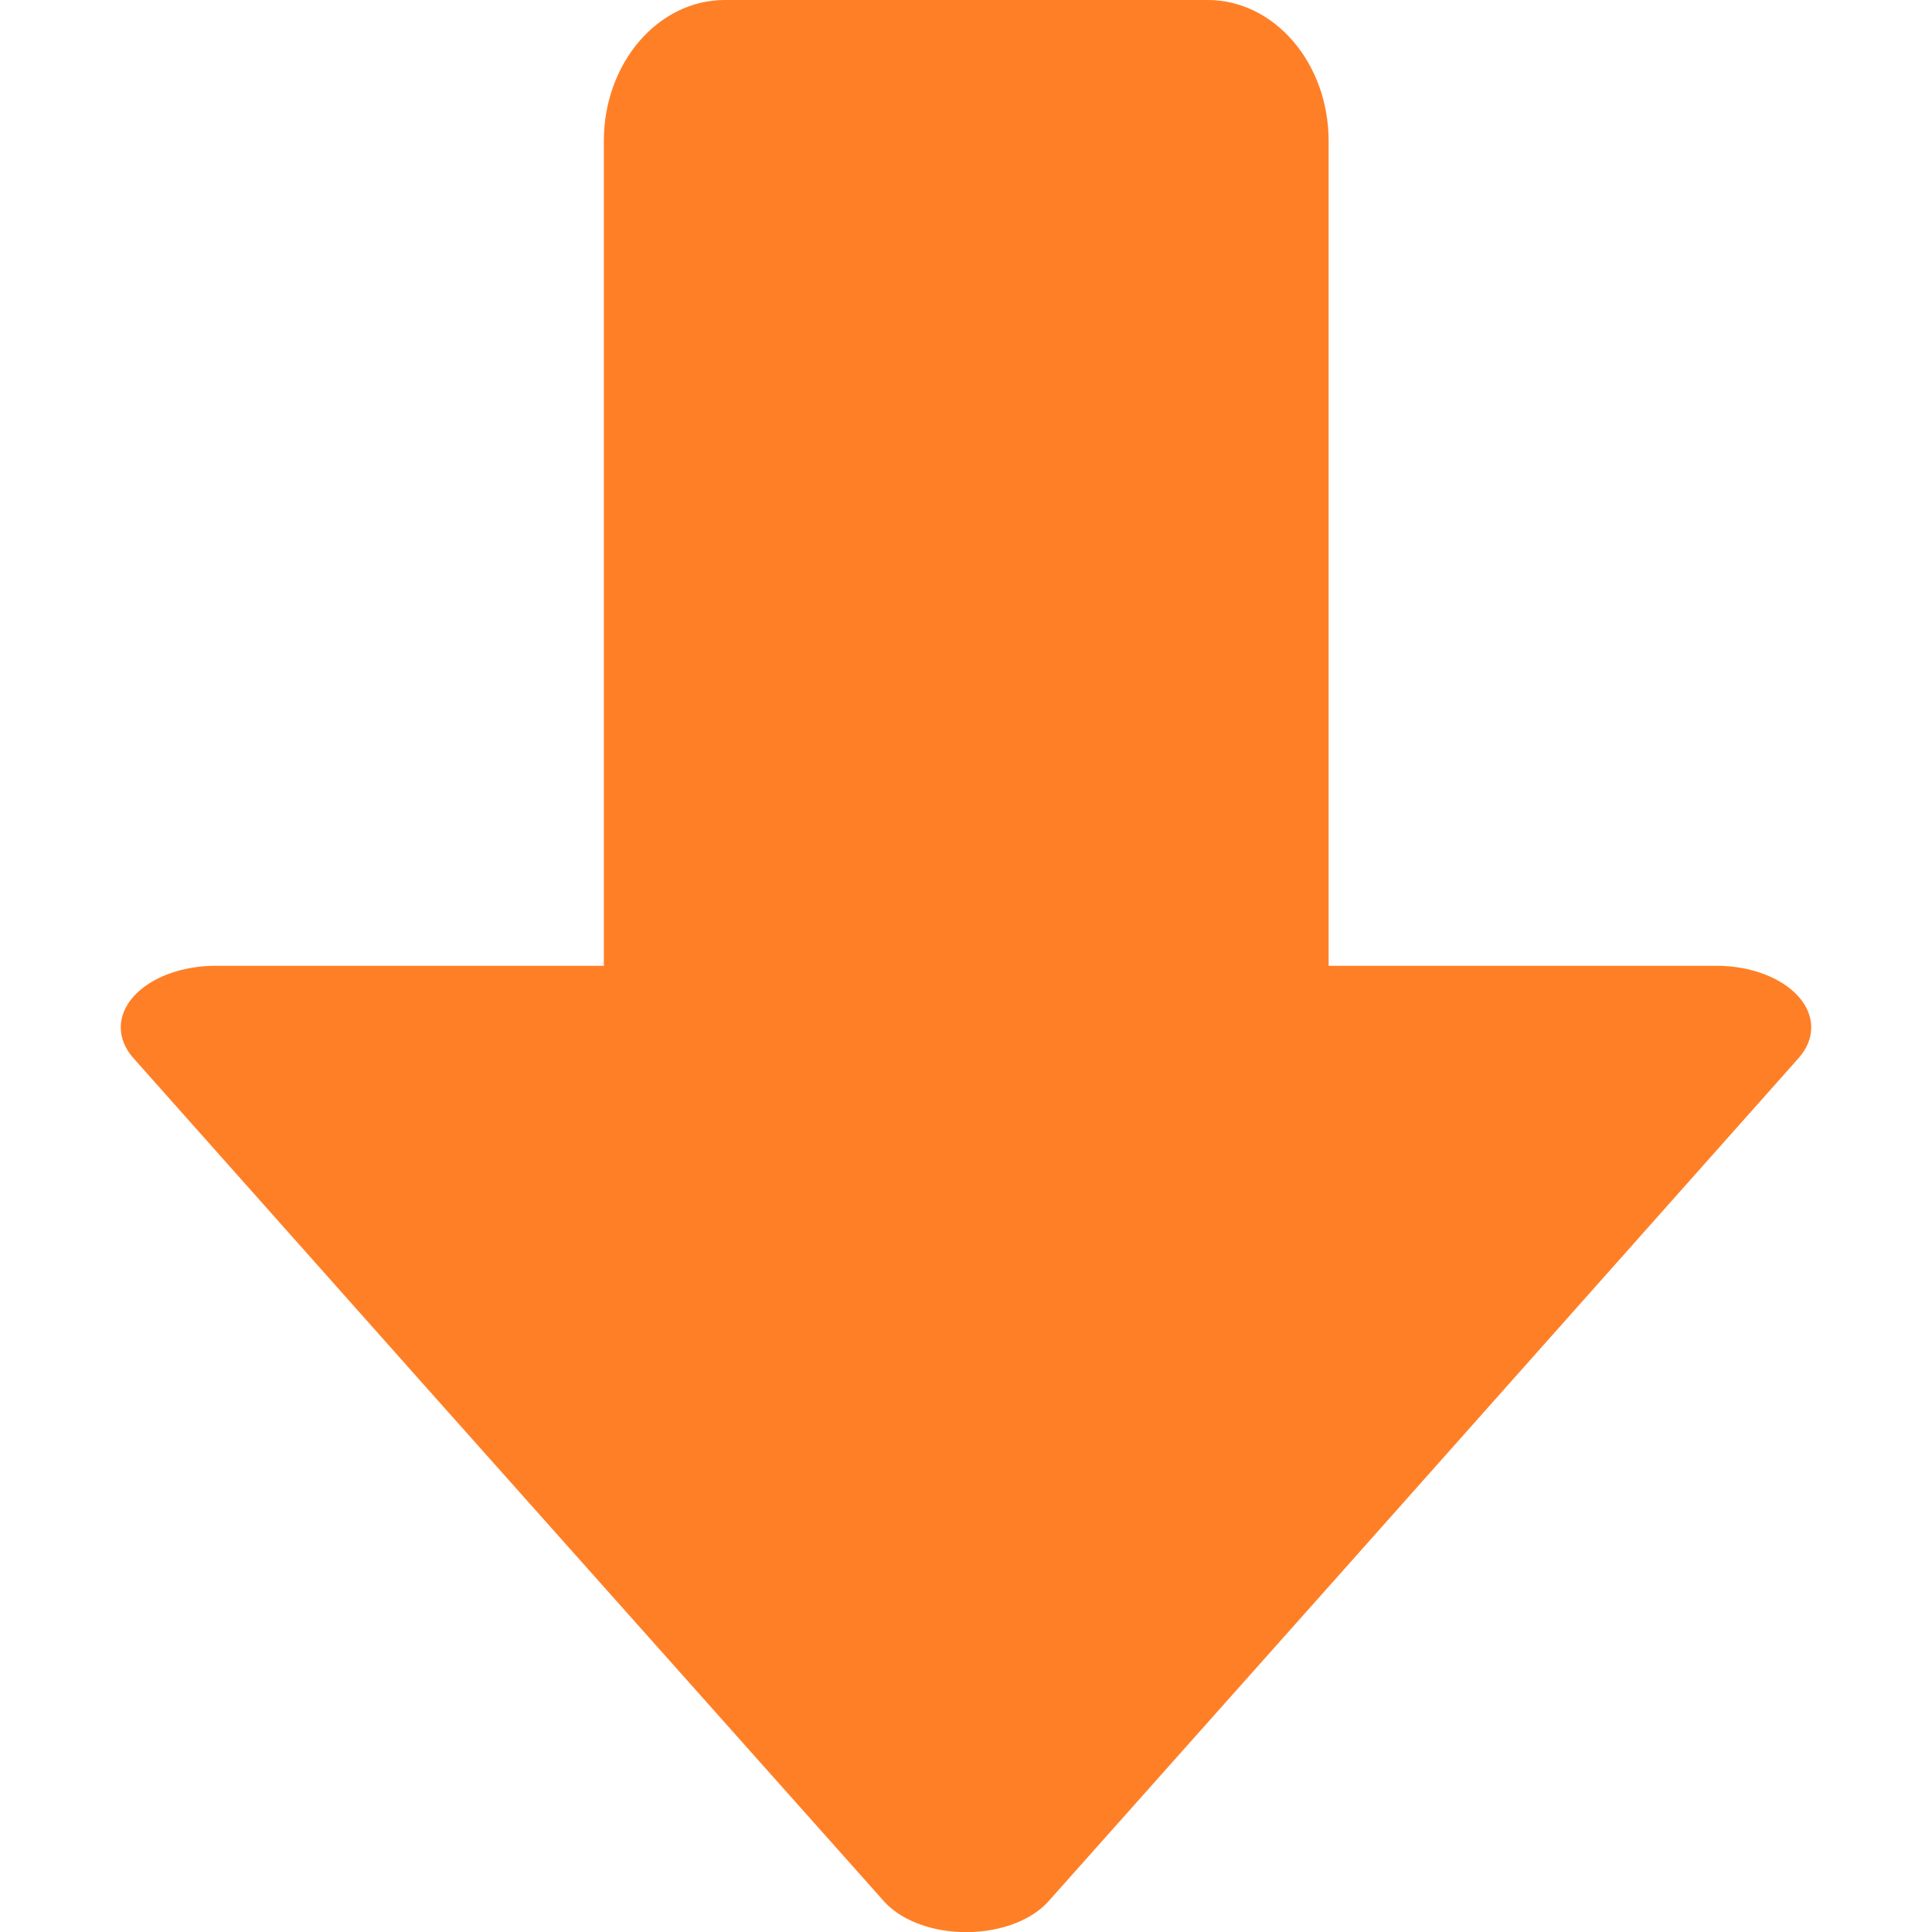
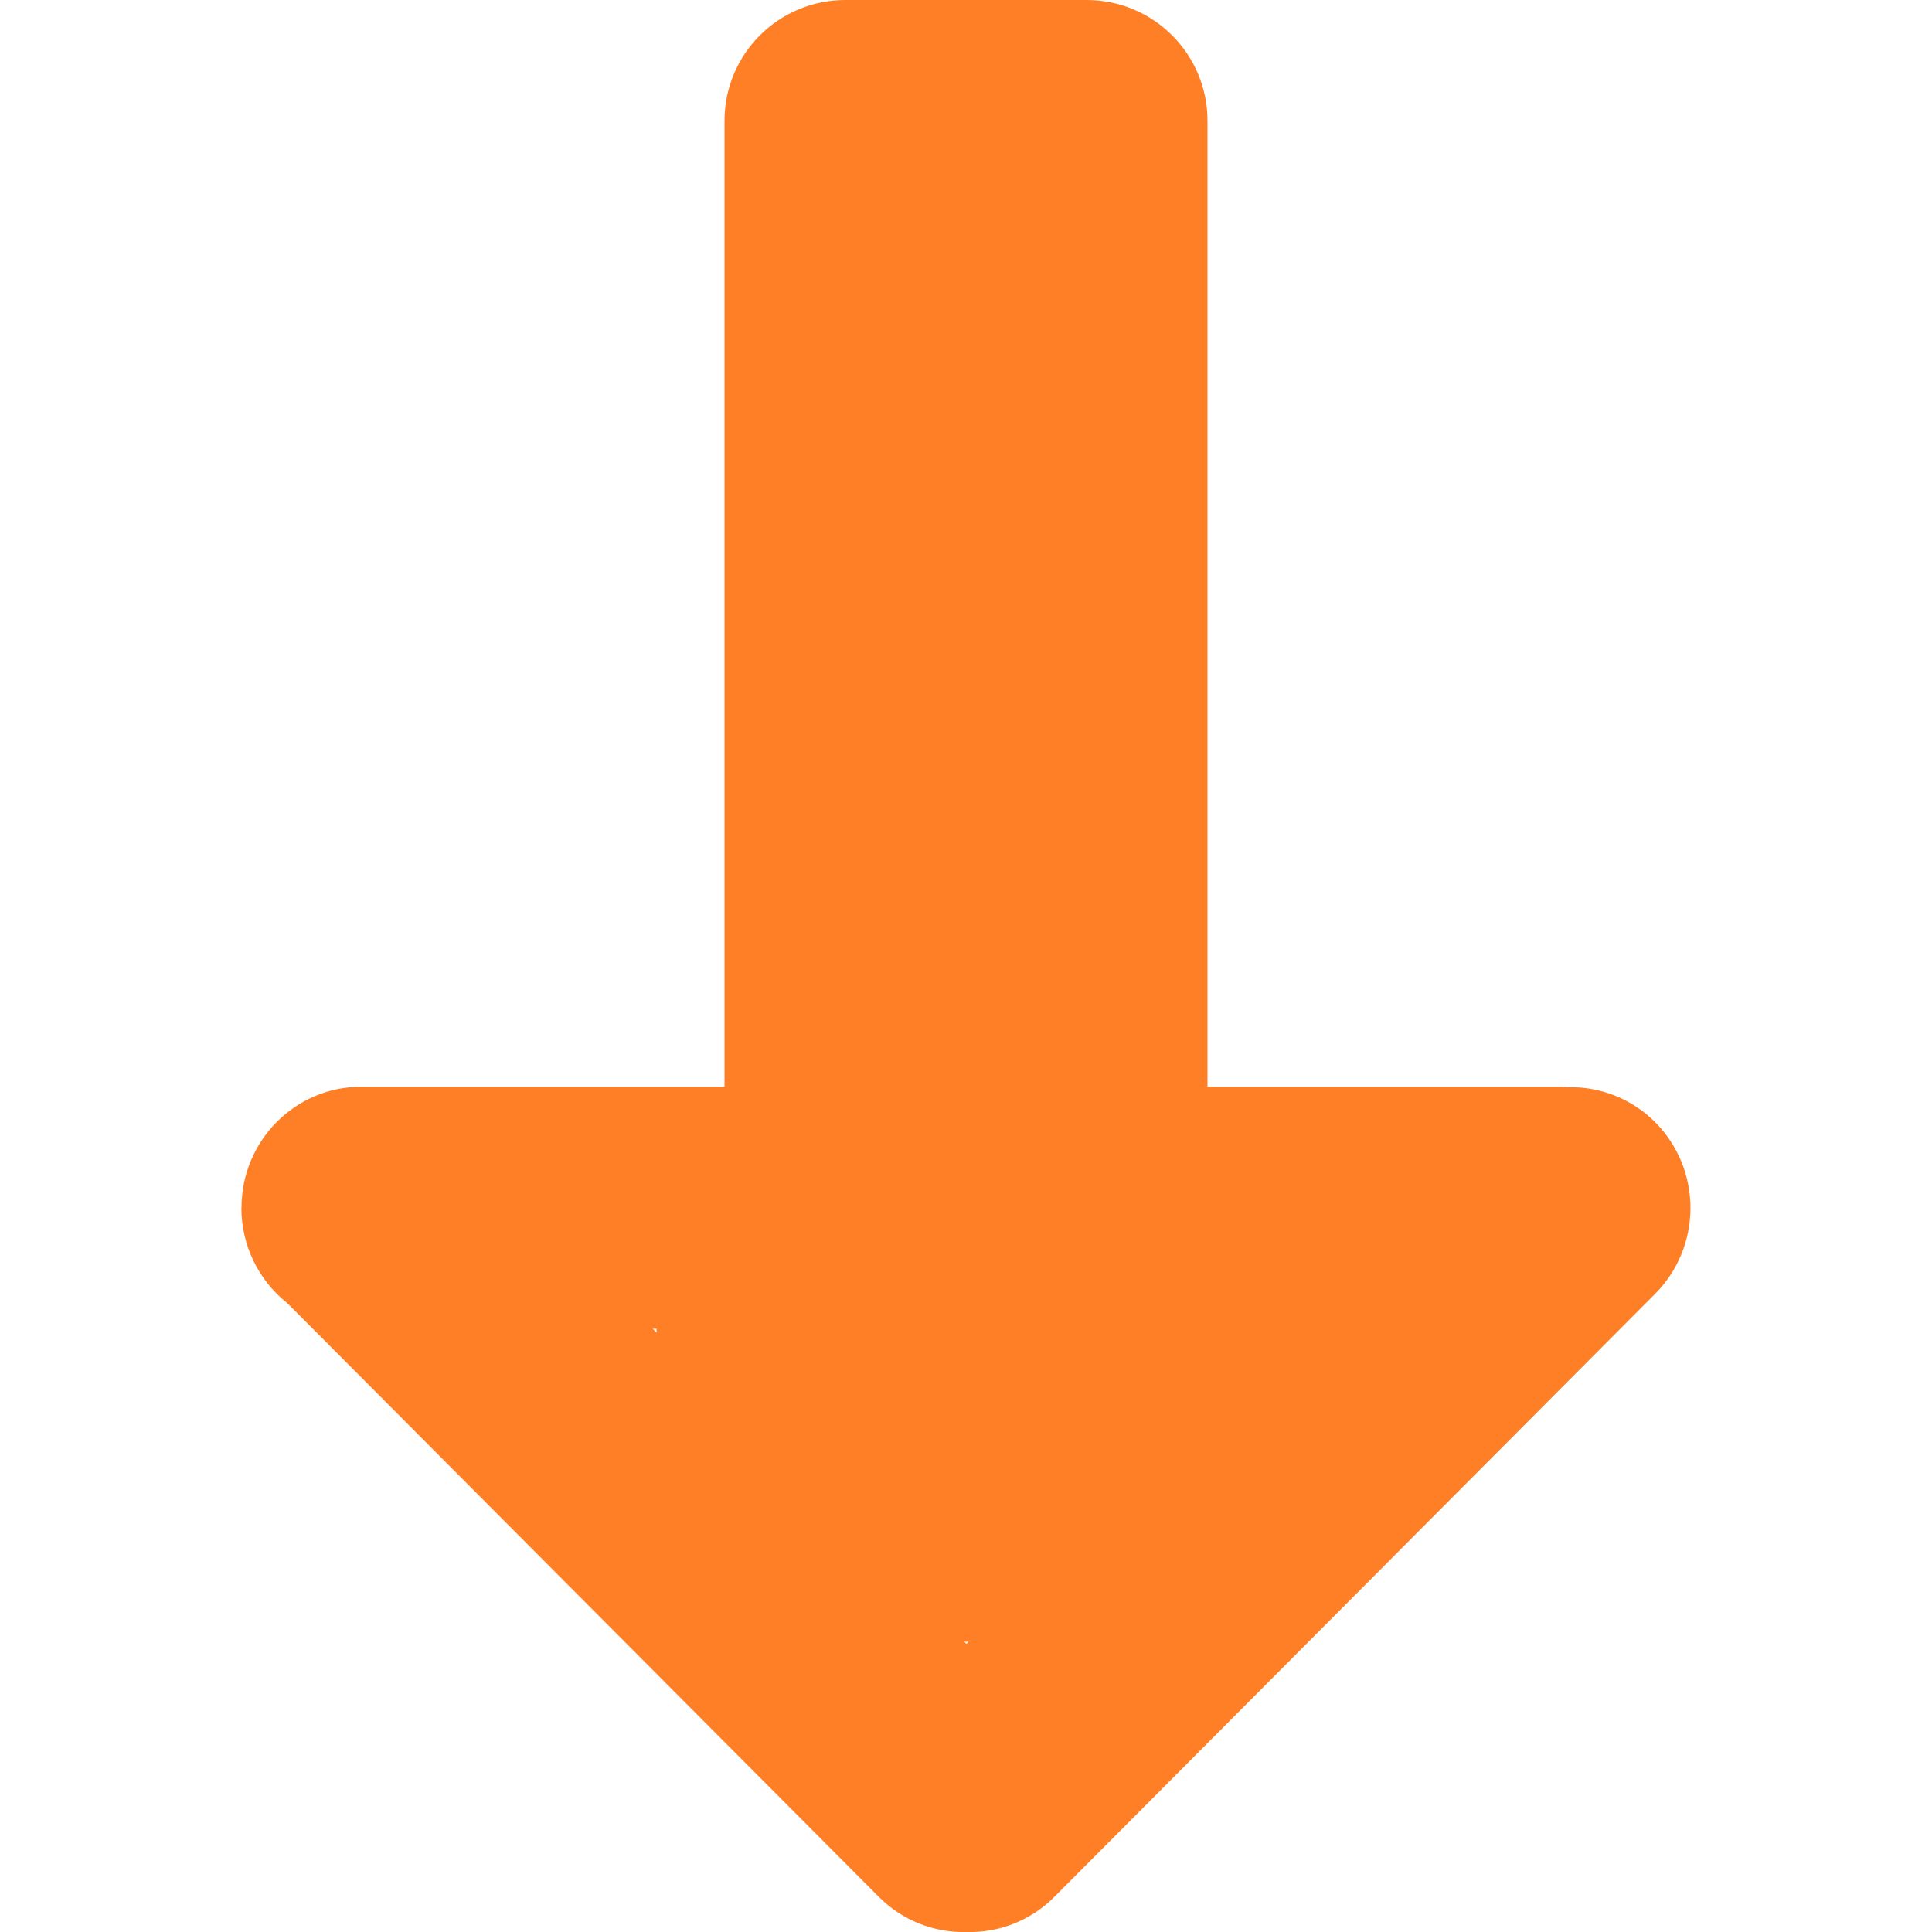
- <svg xmlns="http://www.w3.org/2000/svg" width="16" height="16" viewBox="0 0 4.233 4.233" version="1.1" id="svg1" xml:space="preserve">
-   <defs id="defs1" />
-   <g id="layer1">
-     <path id="rect2-5" style="fill:#ff7f27;fill-opacity:1;stroke:none;stroke-width:0.397;stroke-linecap:round;stroke-linejoin:round" d="M 2.102,4.233 A 0.208,0.135 0 0 1 1.937,4.166 L 0.934,3.04 0.292,2.318 a 0.208,0.135 0 0 1 0.18,-0.202 H 1.323 V 0.309 A 0.265,0.309 0 0 1 1.587,5.337195e-8 H 2.646 A 0.265,0.309 0 0 1 2.911,0.309 V 2.116 H 3.761 A 0.208,0.135 0 0 1 3.941,2.318 L 2.939,3.445 2.297,4.166 a 0.208,0.135 0 0 1 -0.194,0.067 z" />
-   </g>
+ <svg xmlns="http://www.w3.org/2000/svg" width="16" height="16" viewBox="0 0 16 16" fill="none" version="1.1" id="svg6">
+   <defs id="defs6" />
+   <path id="rect11-1" style="fill:#ff7f27;fill-opacity:1;fill-rule:evenodd" d="m 2,10.002 a 0.991,1.002 0 0 1 0.99,-1.002 h 3.01 V 1 a 1,1 0 0 1 1,-1 h 2 A 1,1 0 0 1 10,1 V 9 h 2.922 a 0.991,1.002 0 0 1 0.062,0.004 0.991,1.002 0 0 1 0.727,0.293 0.991,1.002 0 0 1 -0.004,1.418 l -4.977,4.996 a 0.991,1.002 0 0 1 -0.727,0.289 0.991,1.002 0 0 1 -0.723,-0.289 l -4.9,-4.918 -0.002,-0.002 a 0.991,1.002 0 0 1 -0.379,-0.789 z m 3.406,1.002 0.031,0.033 v -0.033 z m 2.58,2.592 0.018,0.018 0.018,-0.018 z" />
</svg>
